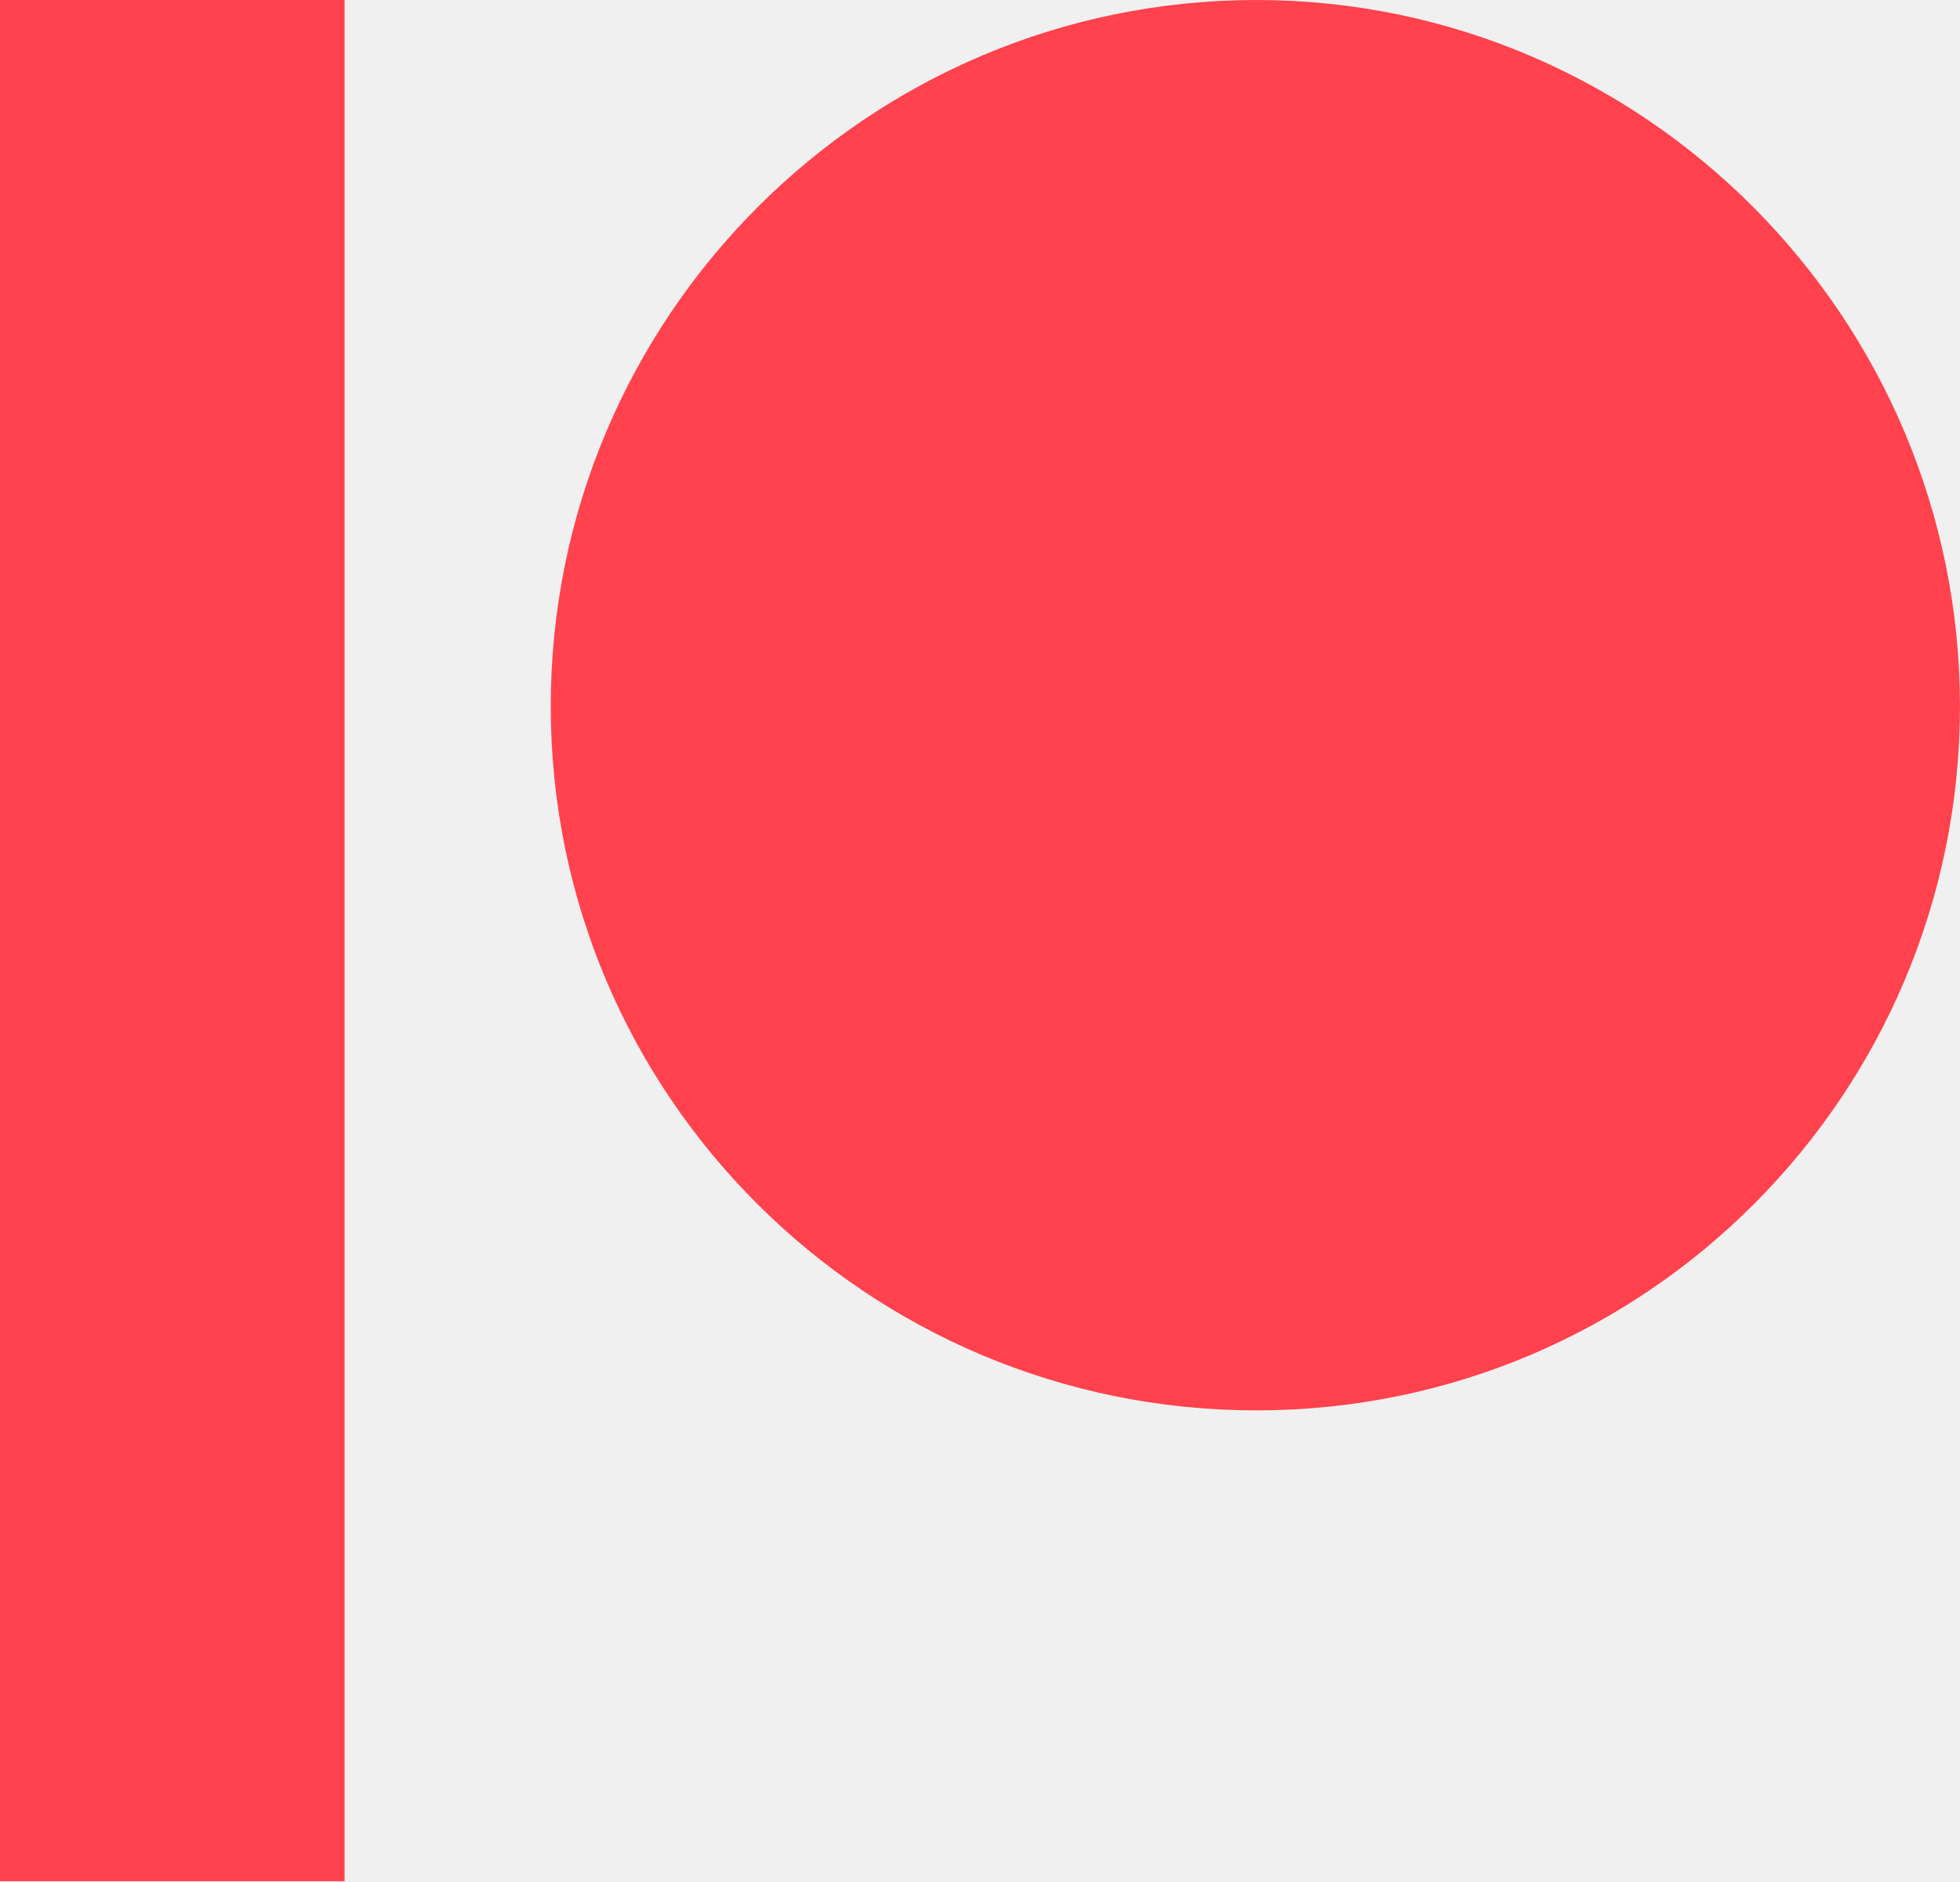
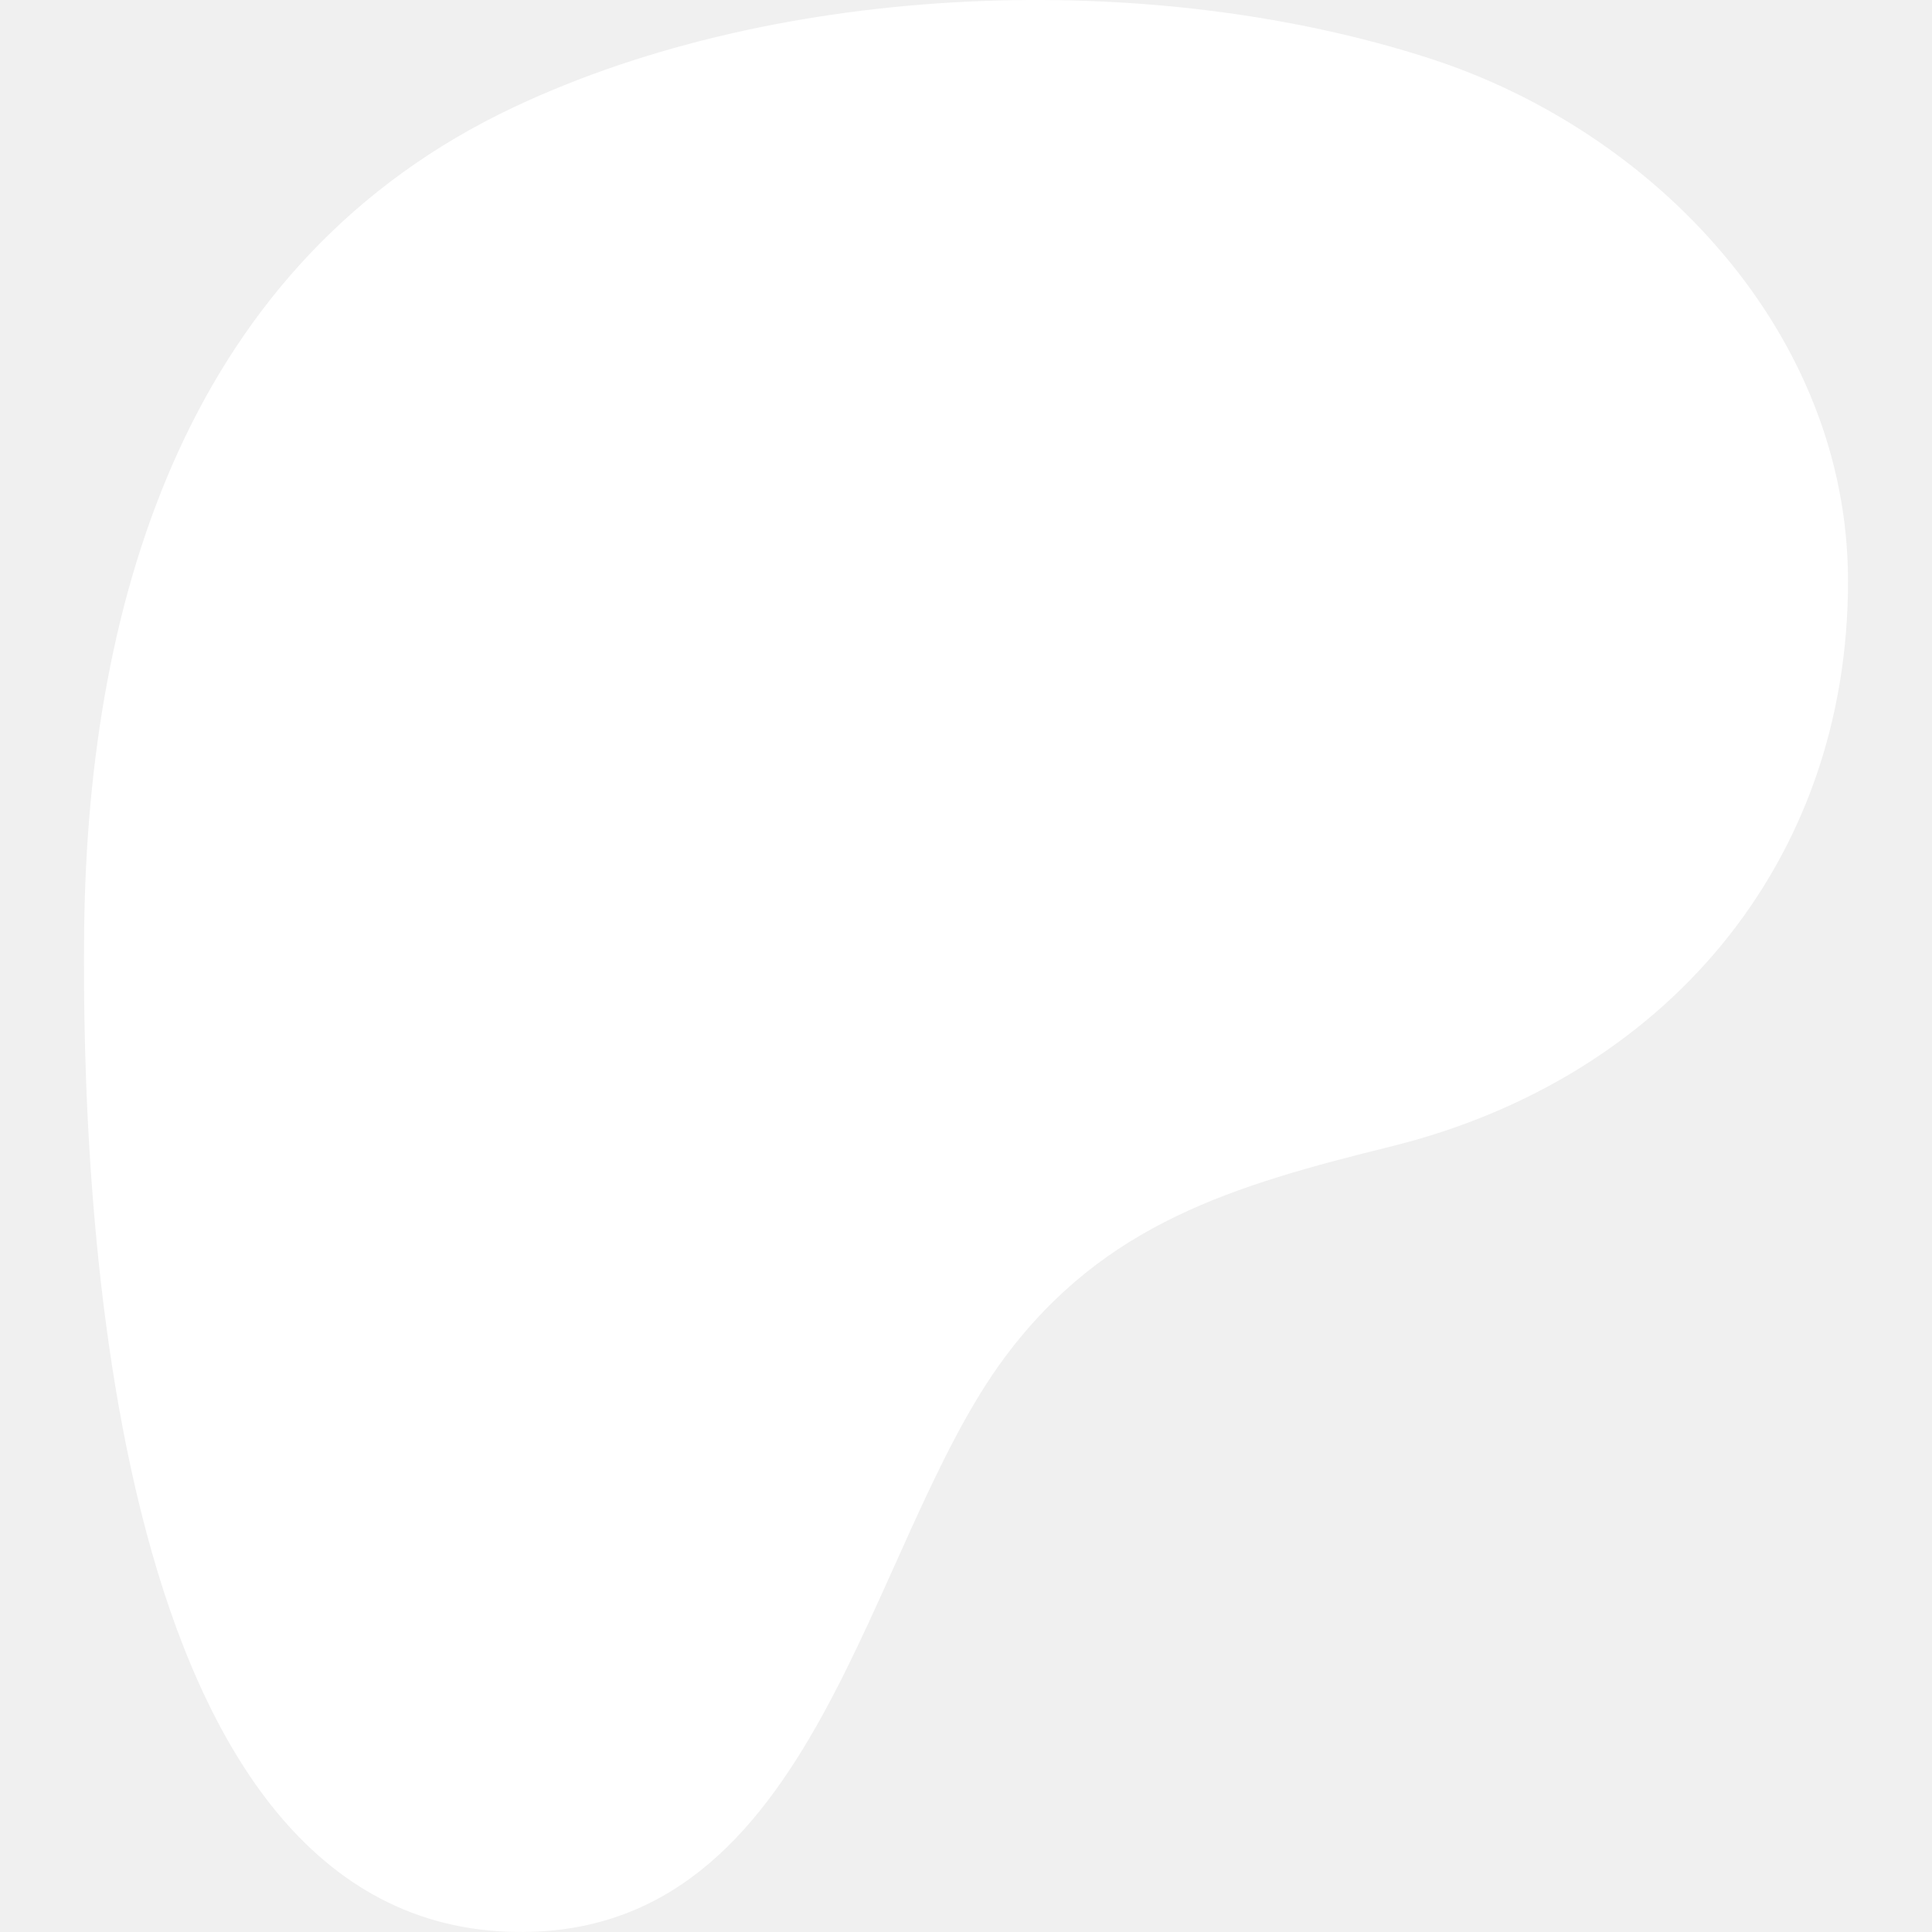
- <svg xmlns="http://www.w3.org/2000/svg" id="Layer_1" viewBox="0 0 599.77 575.78">
-   <defs>
-     <style>.cls-1{fill:#ff424d;fill-rule:evenodd;}</style>
-   </defs>
-   <path class="cls-1" d="m384.49,0C265.41,0,168.53,96.97,168.53,216.16s96.88,215.51,215.95,215.51,215.28-96.68,215.28-215.51S503.2,0,384.49,0Z" />
-   <path class="cls-1" d="m0,575.78h105.44V0H0v575.78Z" />
+ <svg xmlns="http://www.w3.org/2000/svg" version="1.1" id="Layer_1" x="0px" y="0px" viewBox="0 0 1080 1080" style="enable-background:new 0 0 1080 1080;" xml:space="preserve">
+   <style type="text/css">
+ 	.st0{fill:#FFFFFF;}
+ </style>
+   <path class="st0" d="M1033.05,324.45c-0.19-137.9-107.59-250.92-233.6-291.7c-156.48-50.64-362.86-43.3-512.28,27.2  C106.07,145.41,49.18,332.61,47.06,519.31c-1.74,153.5,13.58,557.79,241.62,560.67c169.44,2.15,194.67-216.18,273.07-321.33  c55.78-74.81,127.6-95.94,216.01-117.82C929.71,603.22,1033.27,483.3,1033.05,324.45z" />
</svg>
